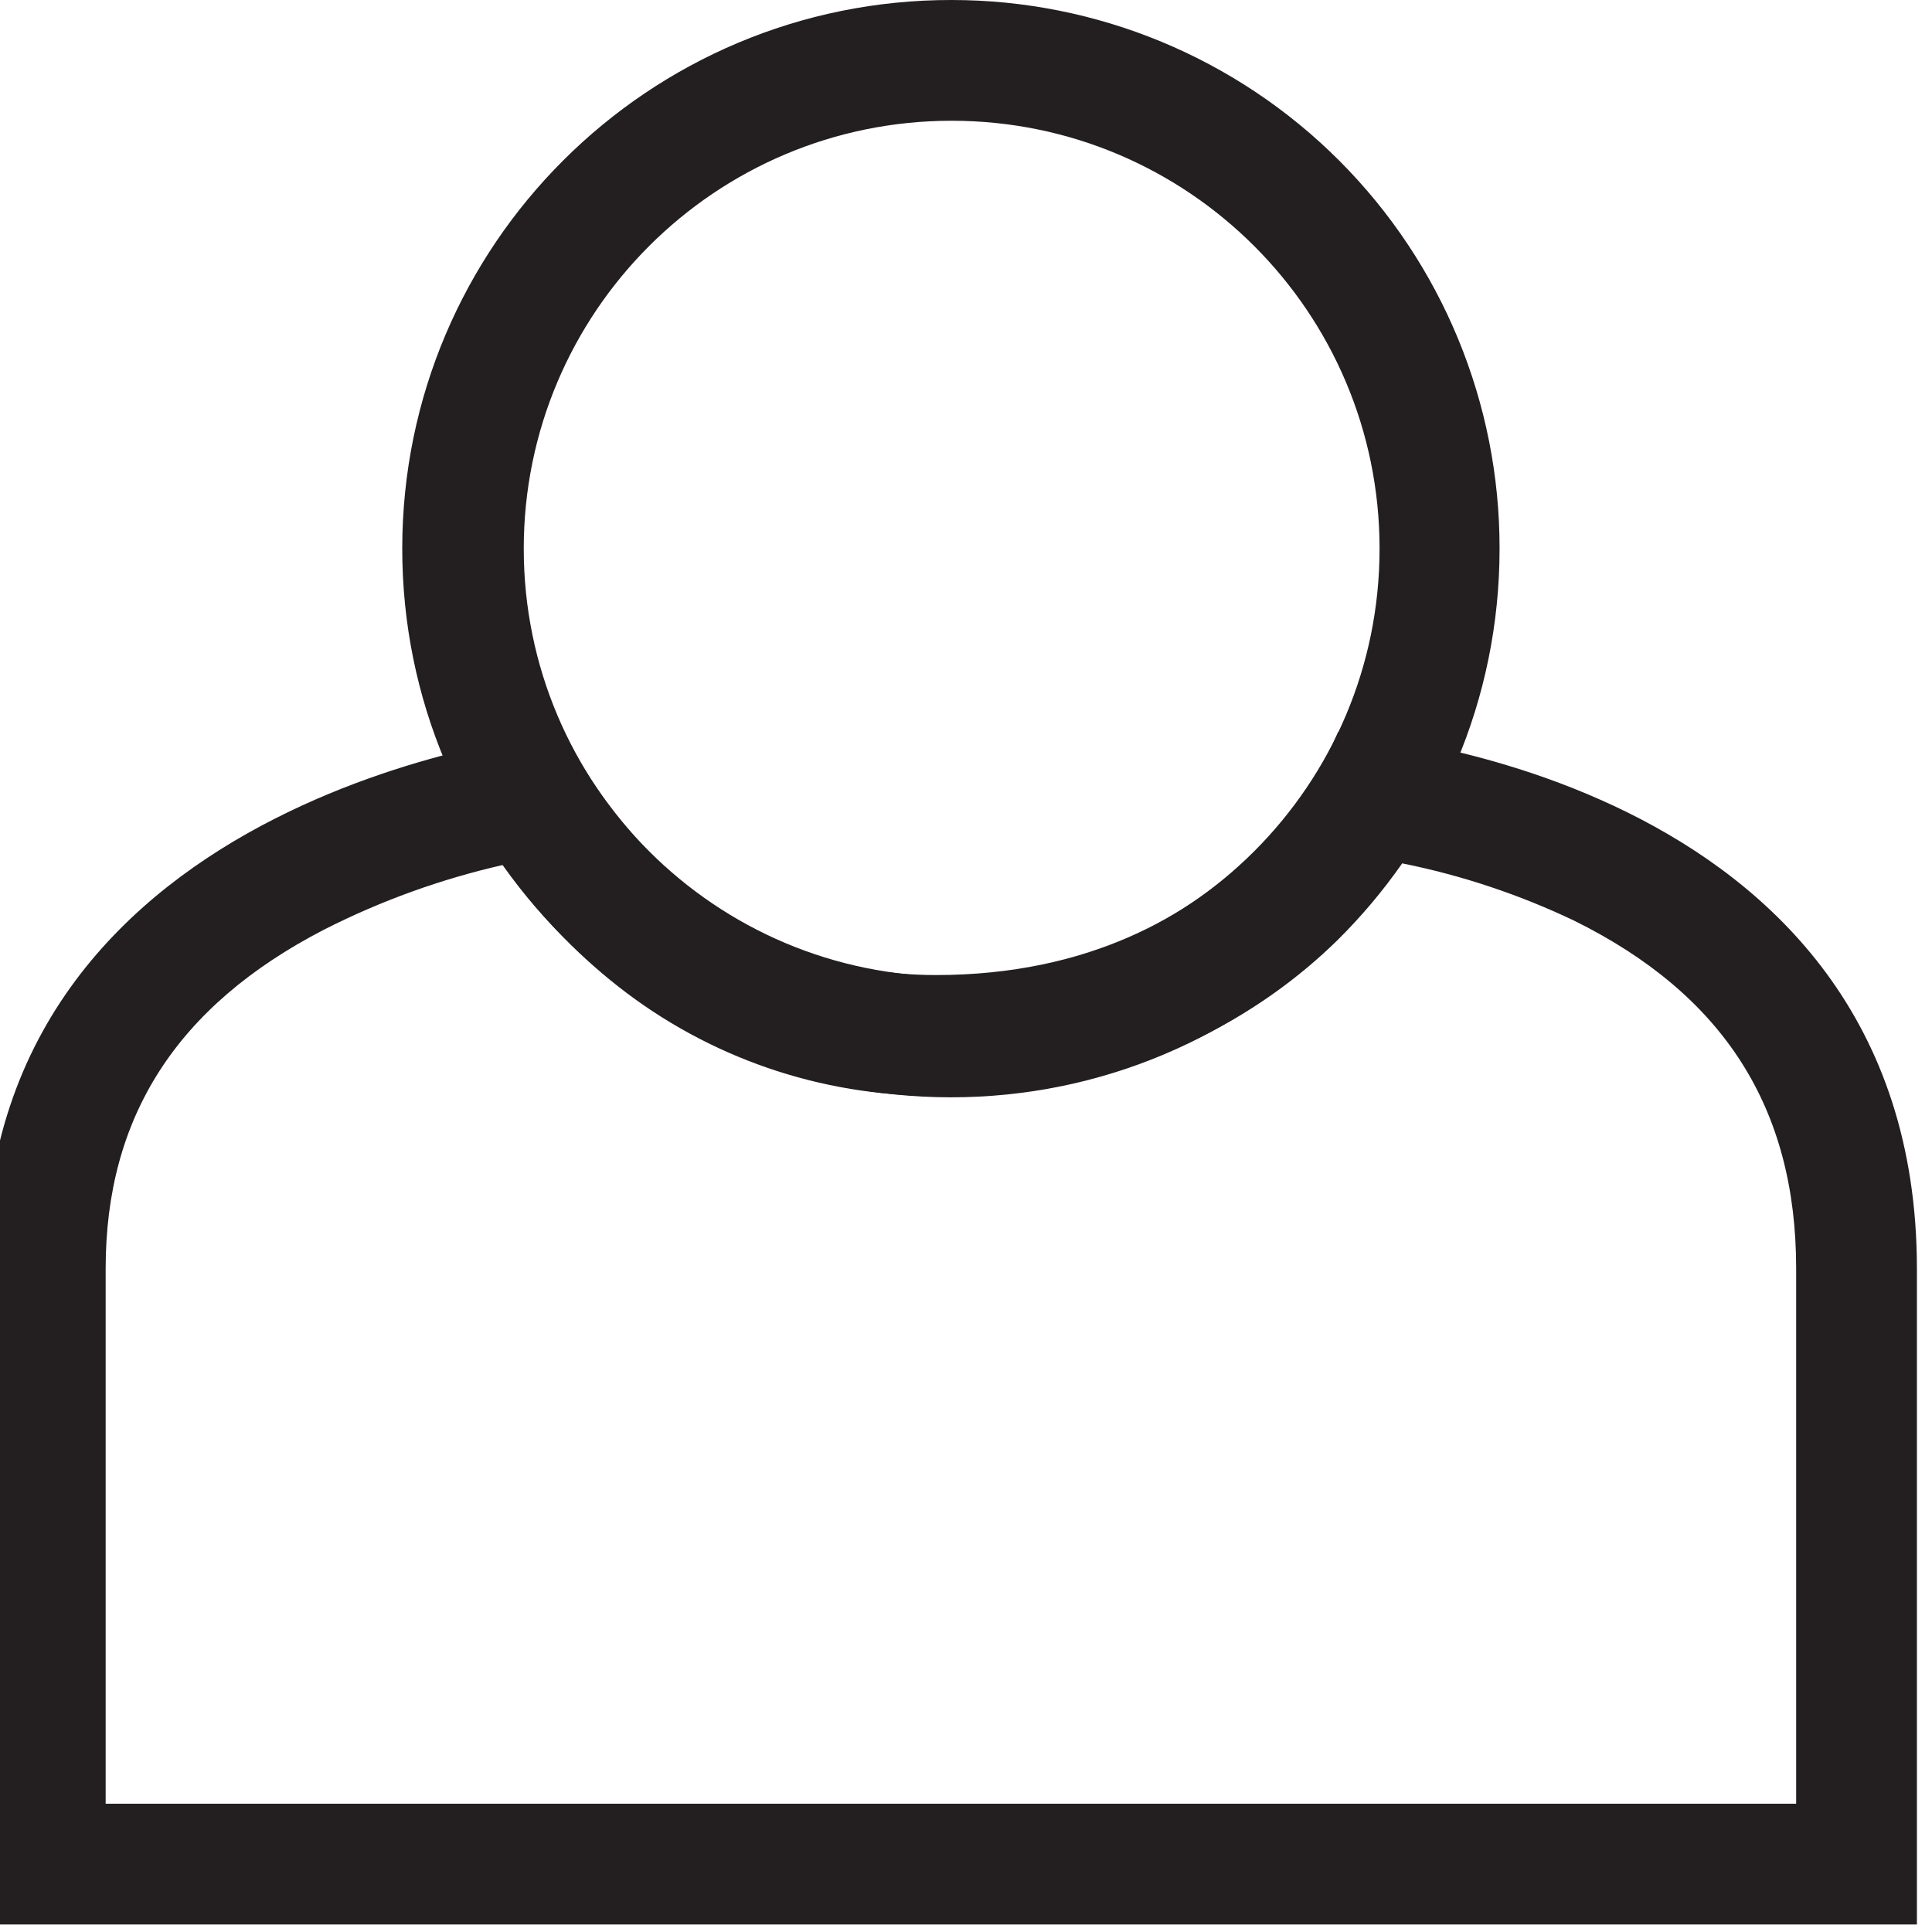
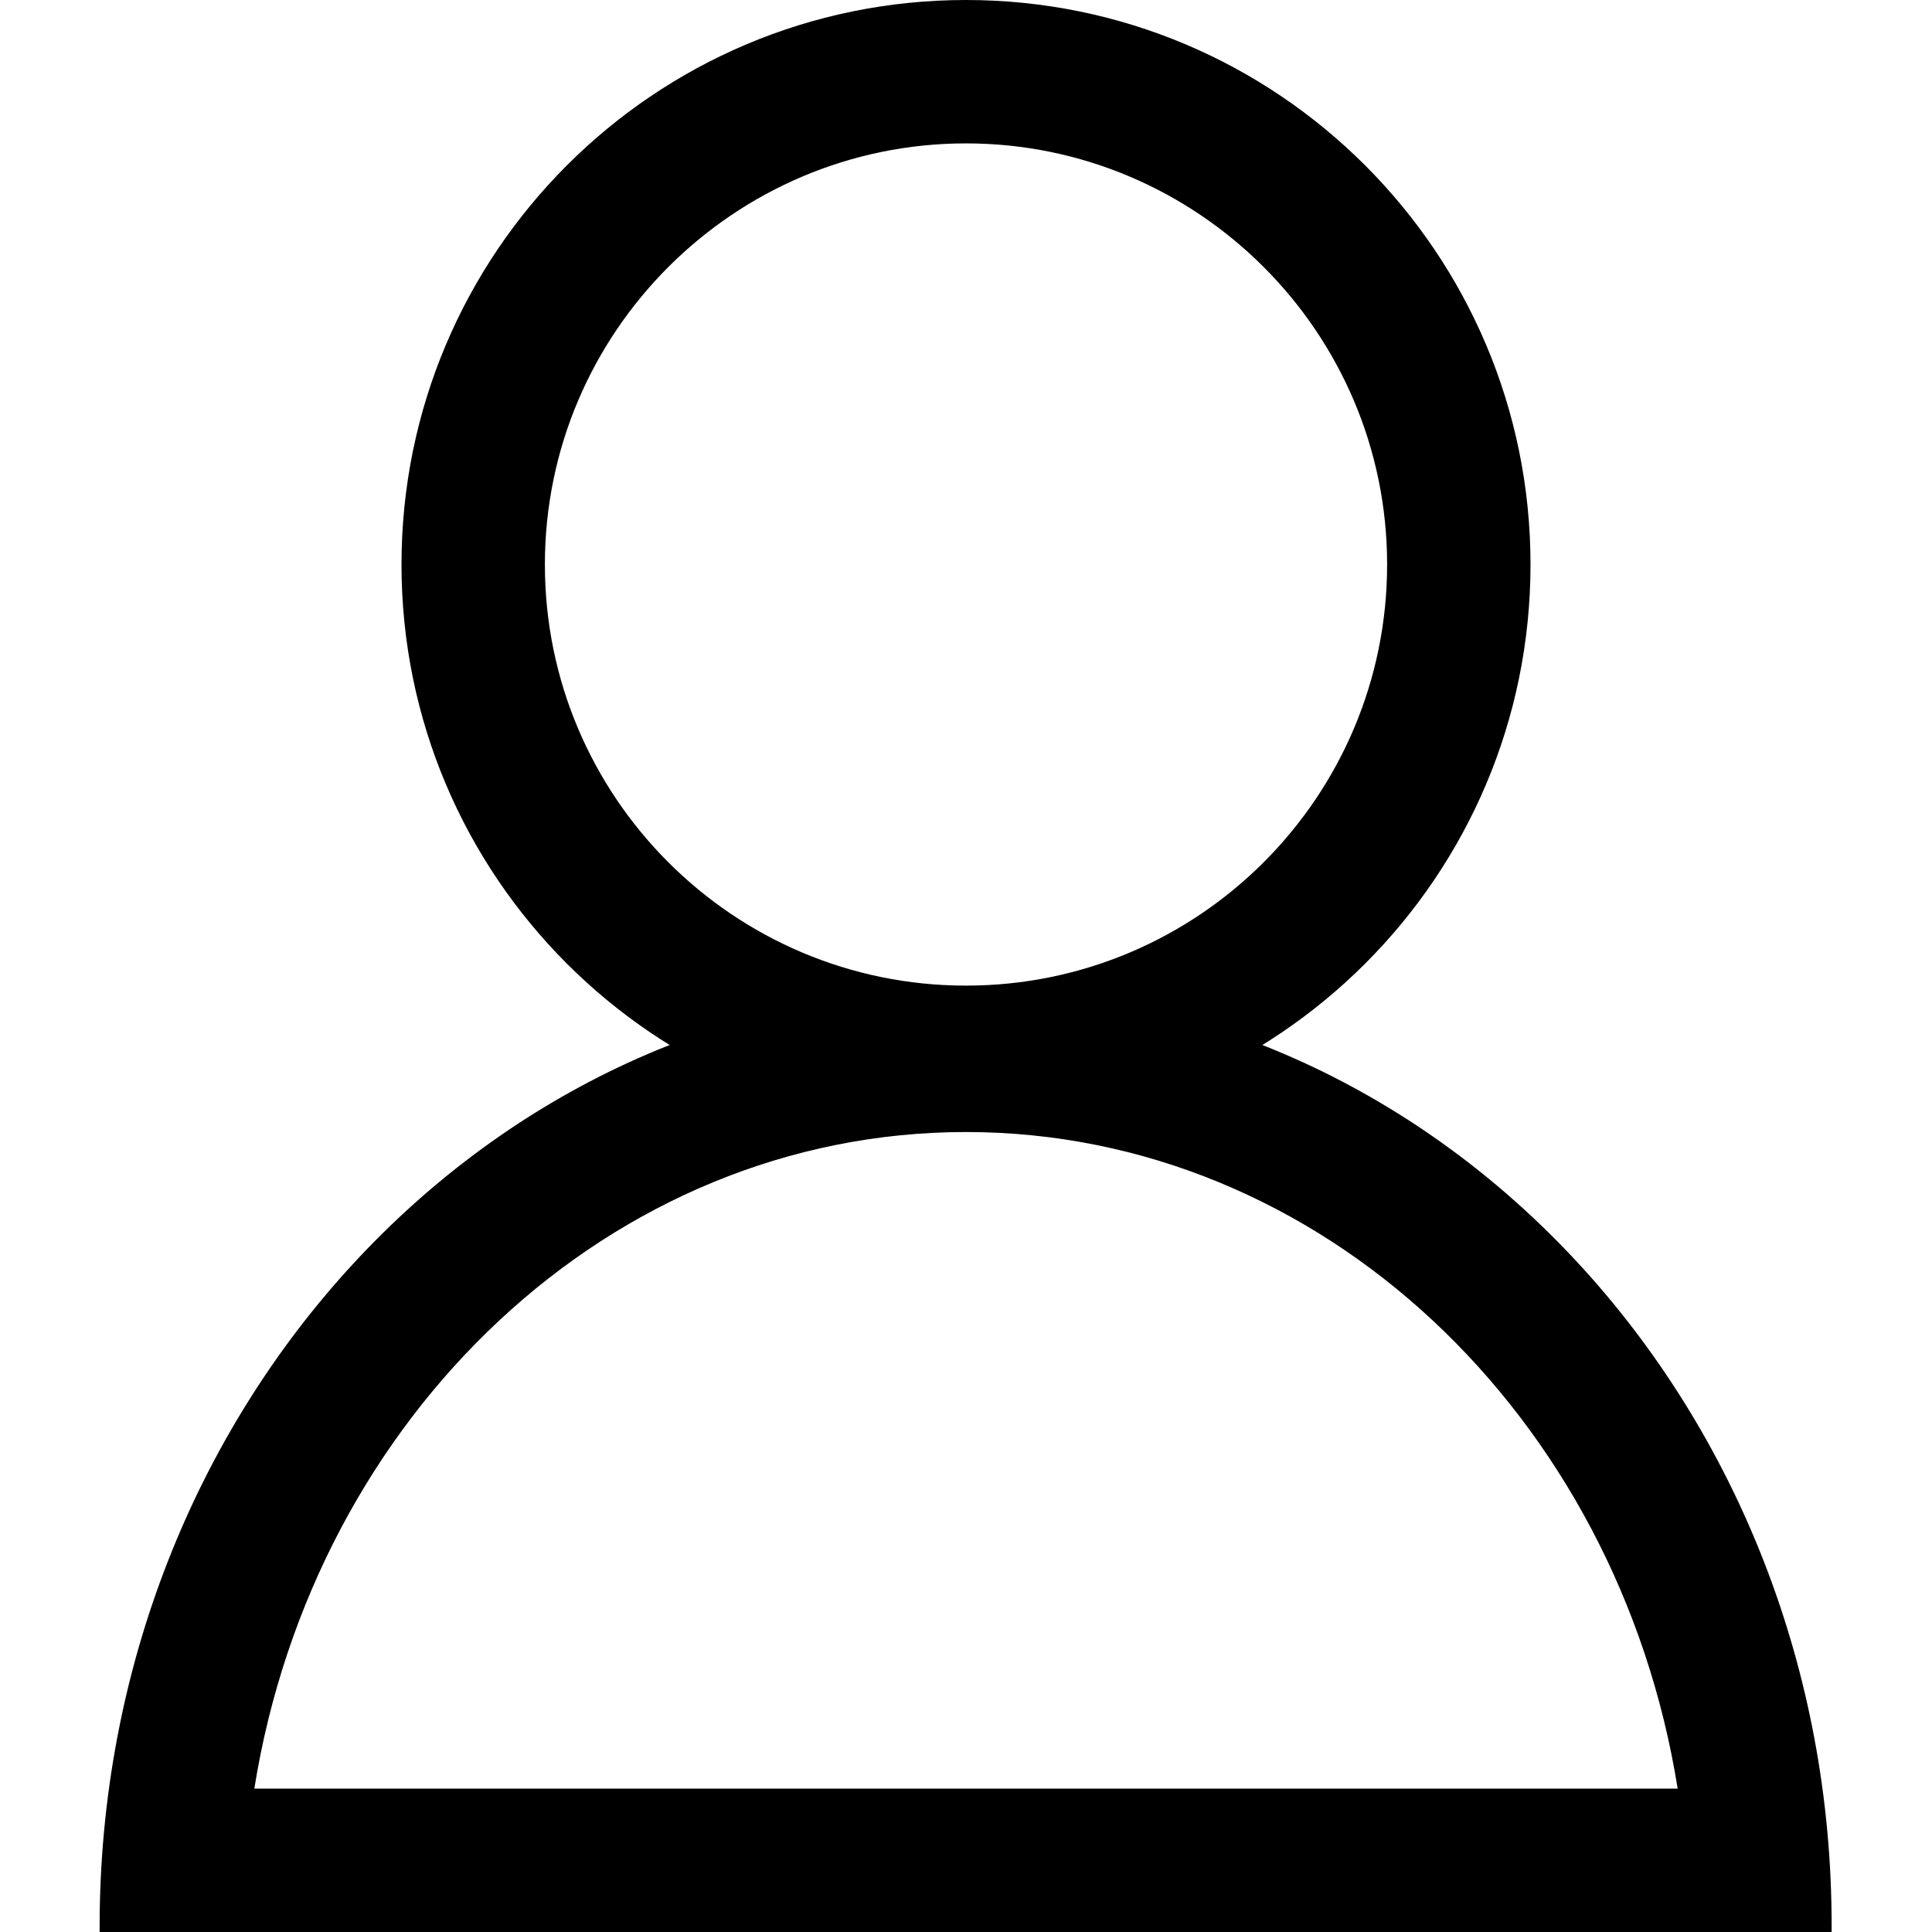
- <svg xmlns="http://www.w3.org/2000/svg" width="256" height="256" viewBox="0 0 256 256">
-   <path fill="#231f20" d="M185.8 114.4a97.7 97.7 0 0 1 22.8 7.6c19.8 9.8 29.4 24.8 29.4 46.1V239H14v-70.9c0-20.1 9.4-34.8 28.9-44.9a102.5 102.5 0 0 1 23.8-8.6 75 75 0 0 0 15.2 16.1 67.8 67.8 0 0 0 42.1 14.5c26.5 0 43.6-11.2 53.2-20.6a74 74 0 0 0 8.6-10.2M177.3 97s-12.4 32.2-53.3 32.2c-26.8 0-42.7-18.9-49.3-32.2 0 0-76.7 7-76.7 71.1V255h256v-86.9c0-66.4-76.7-71.1-76.7-71.1z" />
-   <path fill="#231f20" d="M126.1 16a56.7 56.7 0 1 1-56.7 56.7A56.7 56.7 0 0 1 126.1 16m0-16a72.7 72.7 0 1 0 72.6 72.7A72.6 72.6 0 0 0 126.1 0z" />
+ <svg xmlns="http://www.w3.org/2000/svg" version="1.1" id="Layer_1" x="0px" y="0px" viewBox="0 0 256 256" style="enable-background:new 0 0 256 256;" xml:space="preserve">
+   <g>
+     <path d="M128,19c30.7,0,55.8,25,55.8,55.8s-25,55.8-55.8,55.8s-55.8-25-55.8-55.8S97.3,19,128,19 M128,0   C86.7,0,53.2,33.5,53.2,74.8s33.5,74.8,74.8,74.8s74.8-33.5,74.8-74.8S169.3,0,128,0L128,0z" />
+   </g>
+   <g>
+     <path d="M128,150c47.1,0,86.4,37.6,94.3,87H33.7C41.6,187.6,80.9,150,128,150 M128,131c-63.4,0-114.8,55.7-114.8,124.3   c0,0.2,0,0.4,0,0.7h229.5c0-0.2,0-0.4,0-0.7C242.8,186.7,191.4,131,128,131L128,131z" />
+   </g>
</svg>
